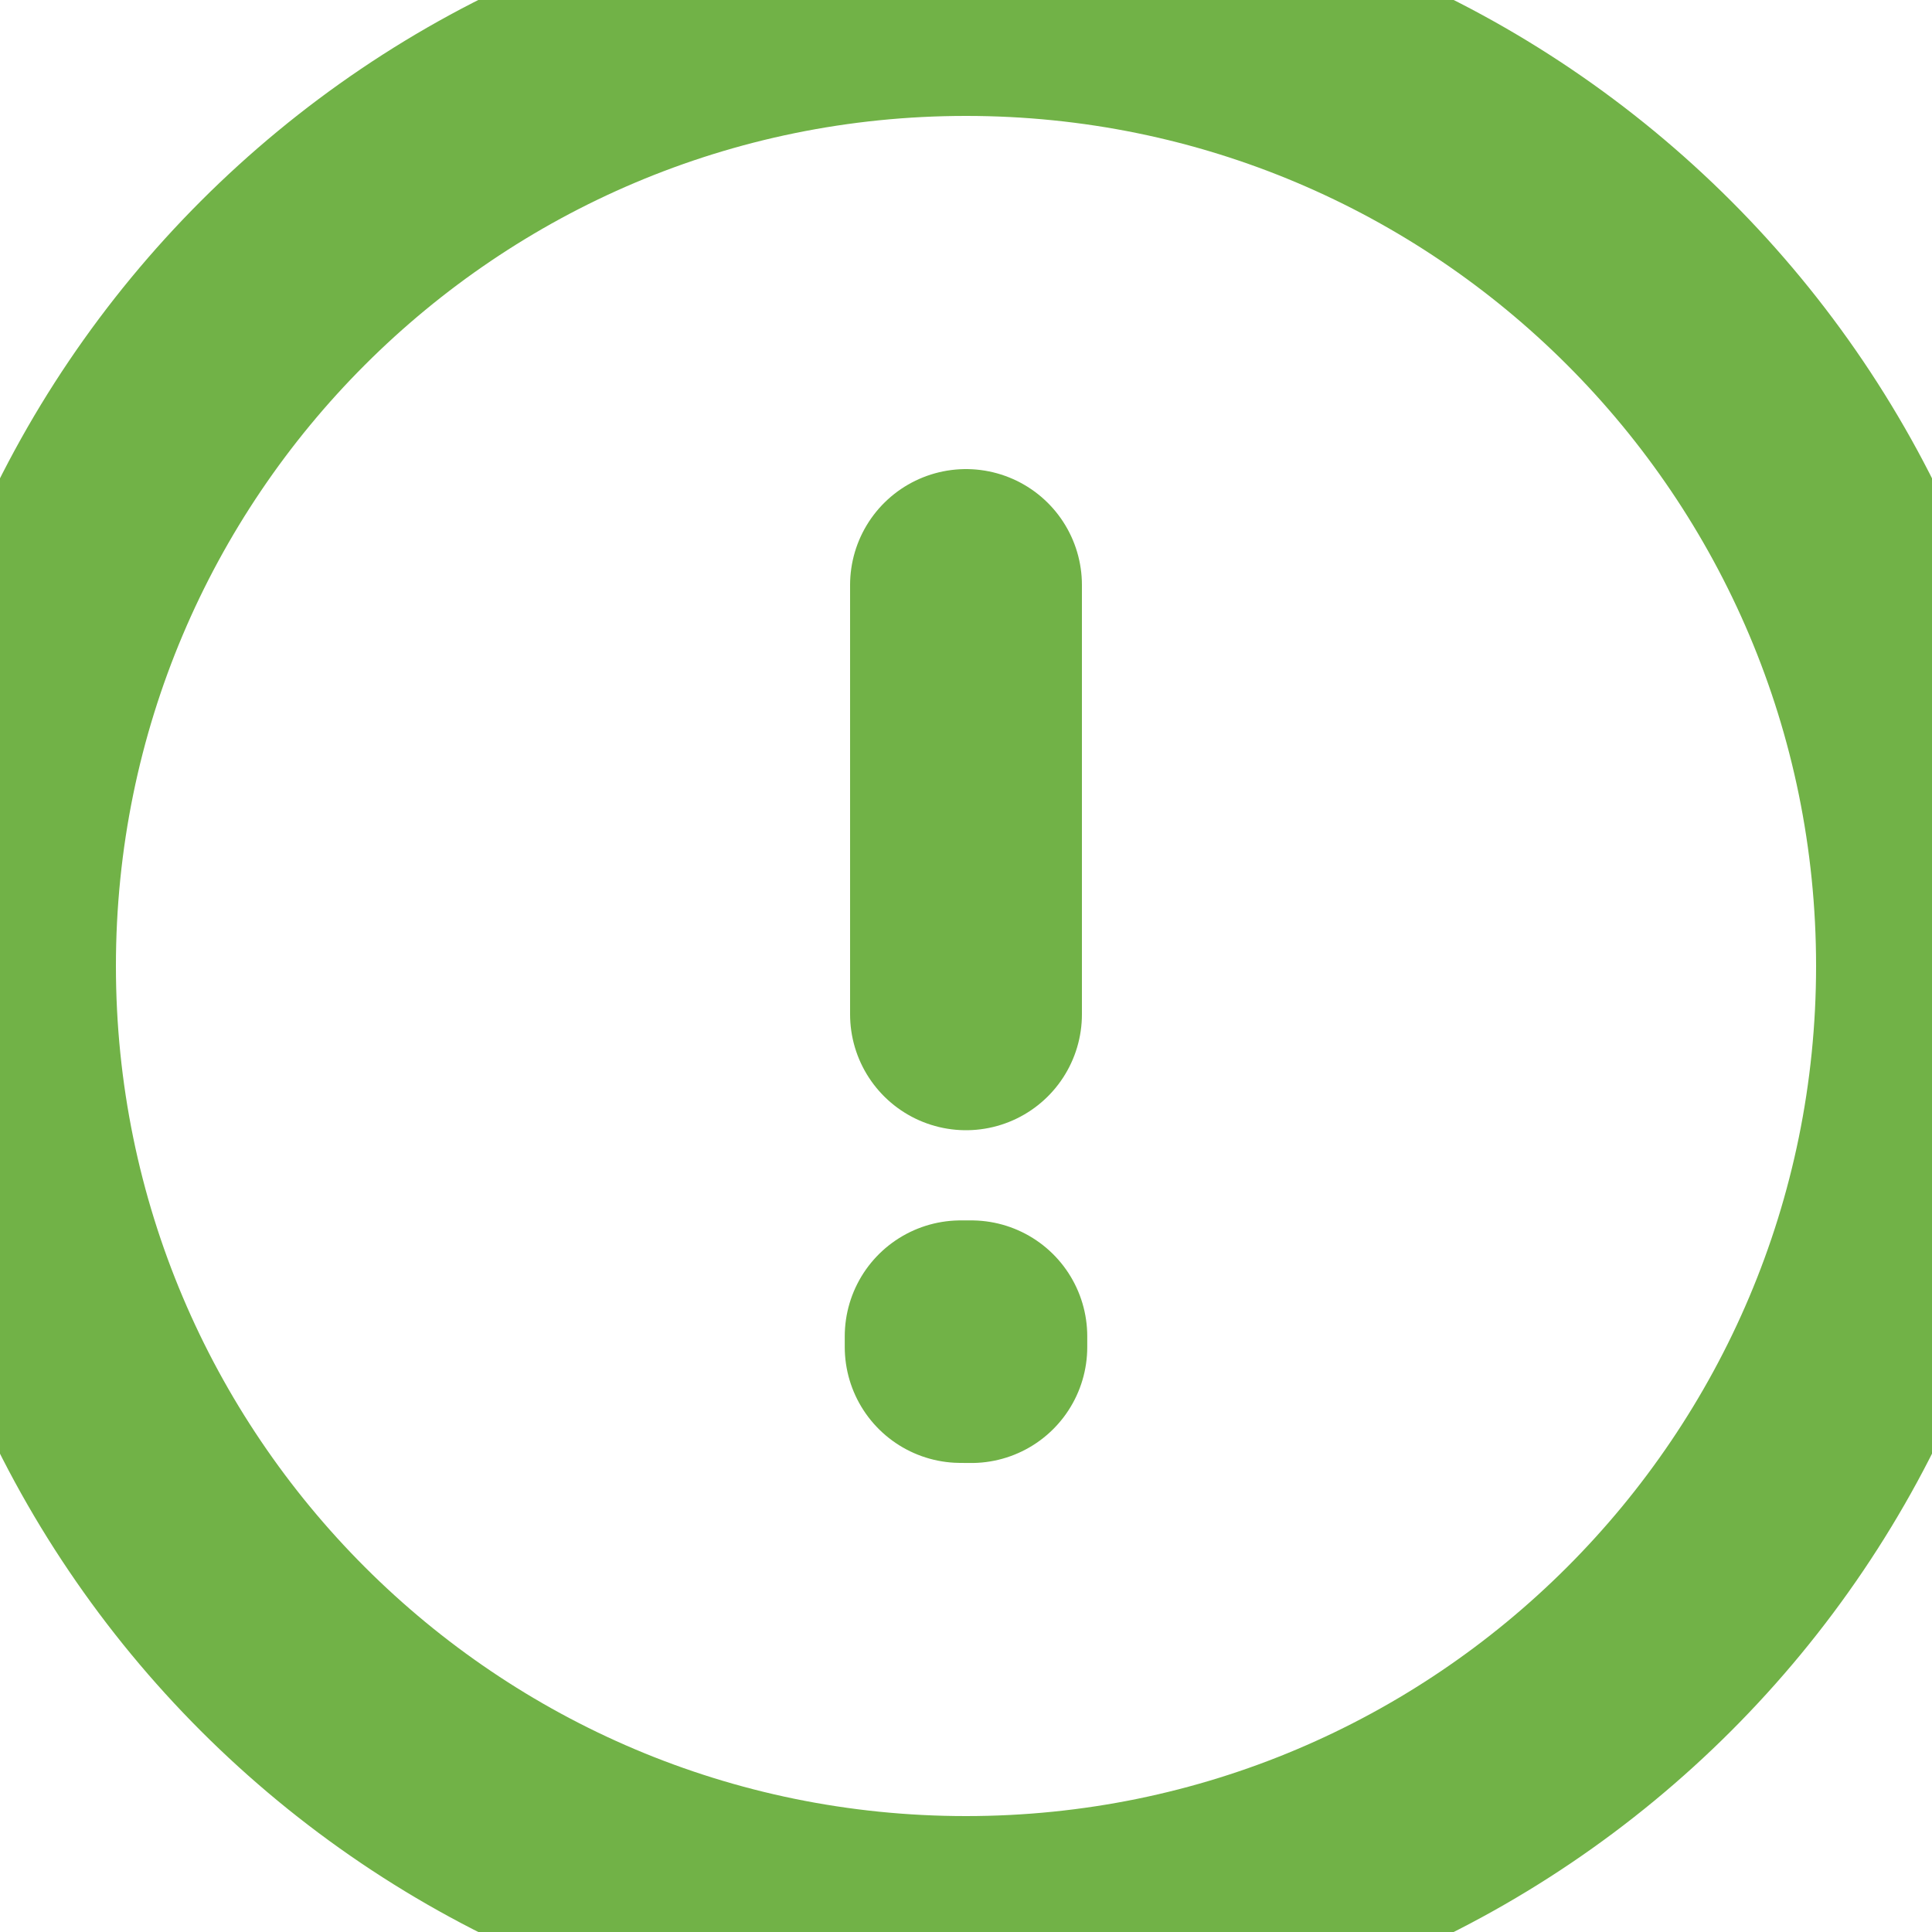
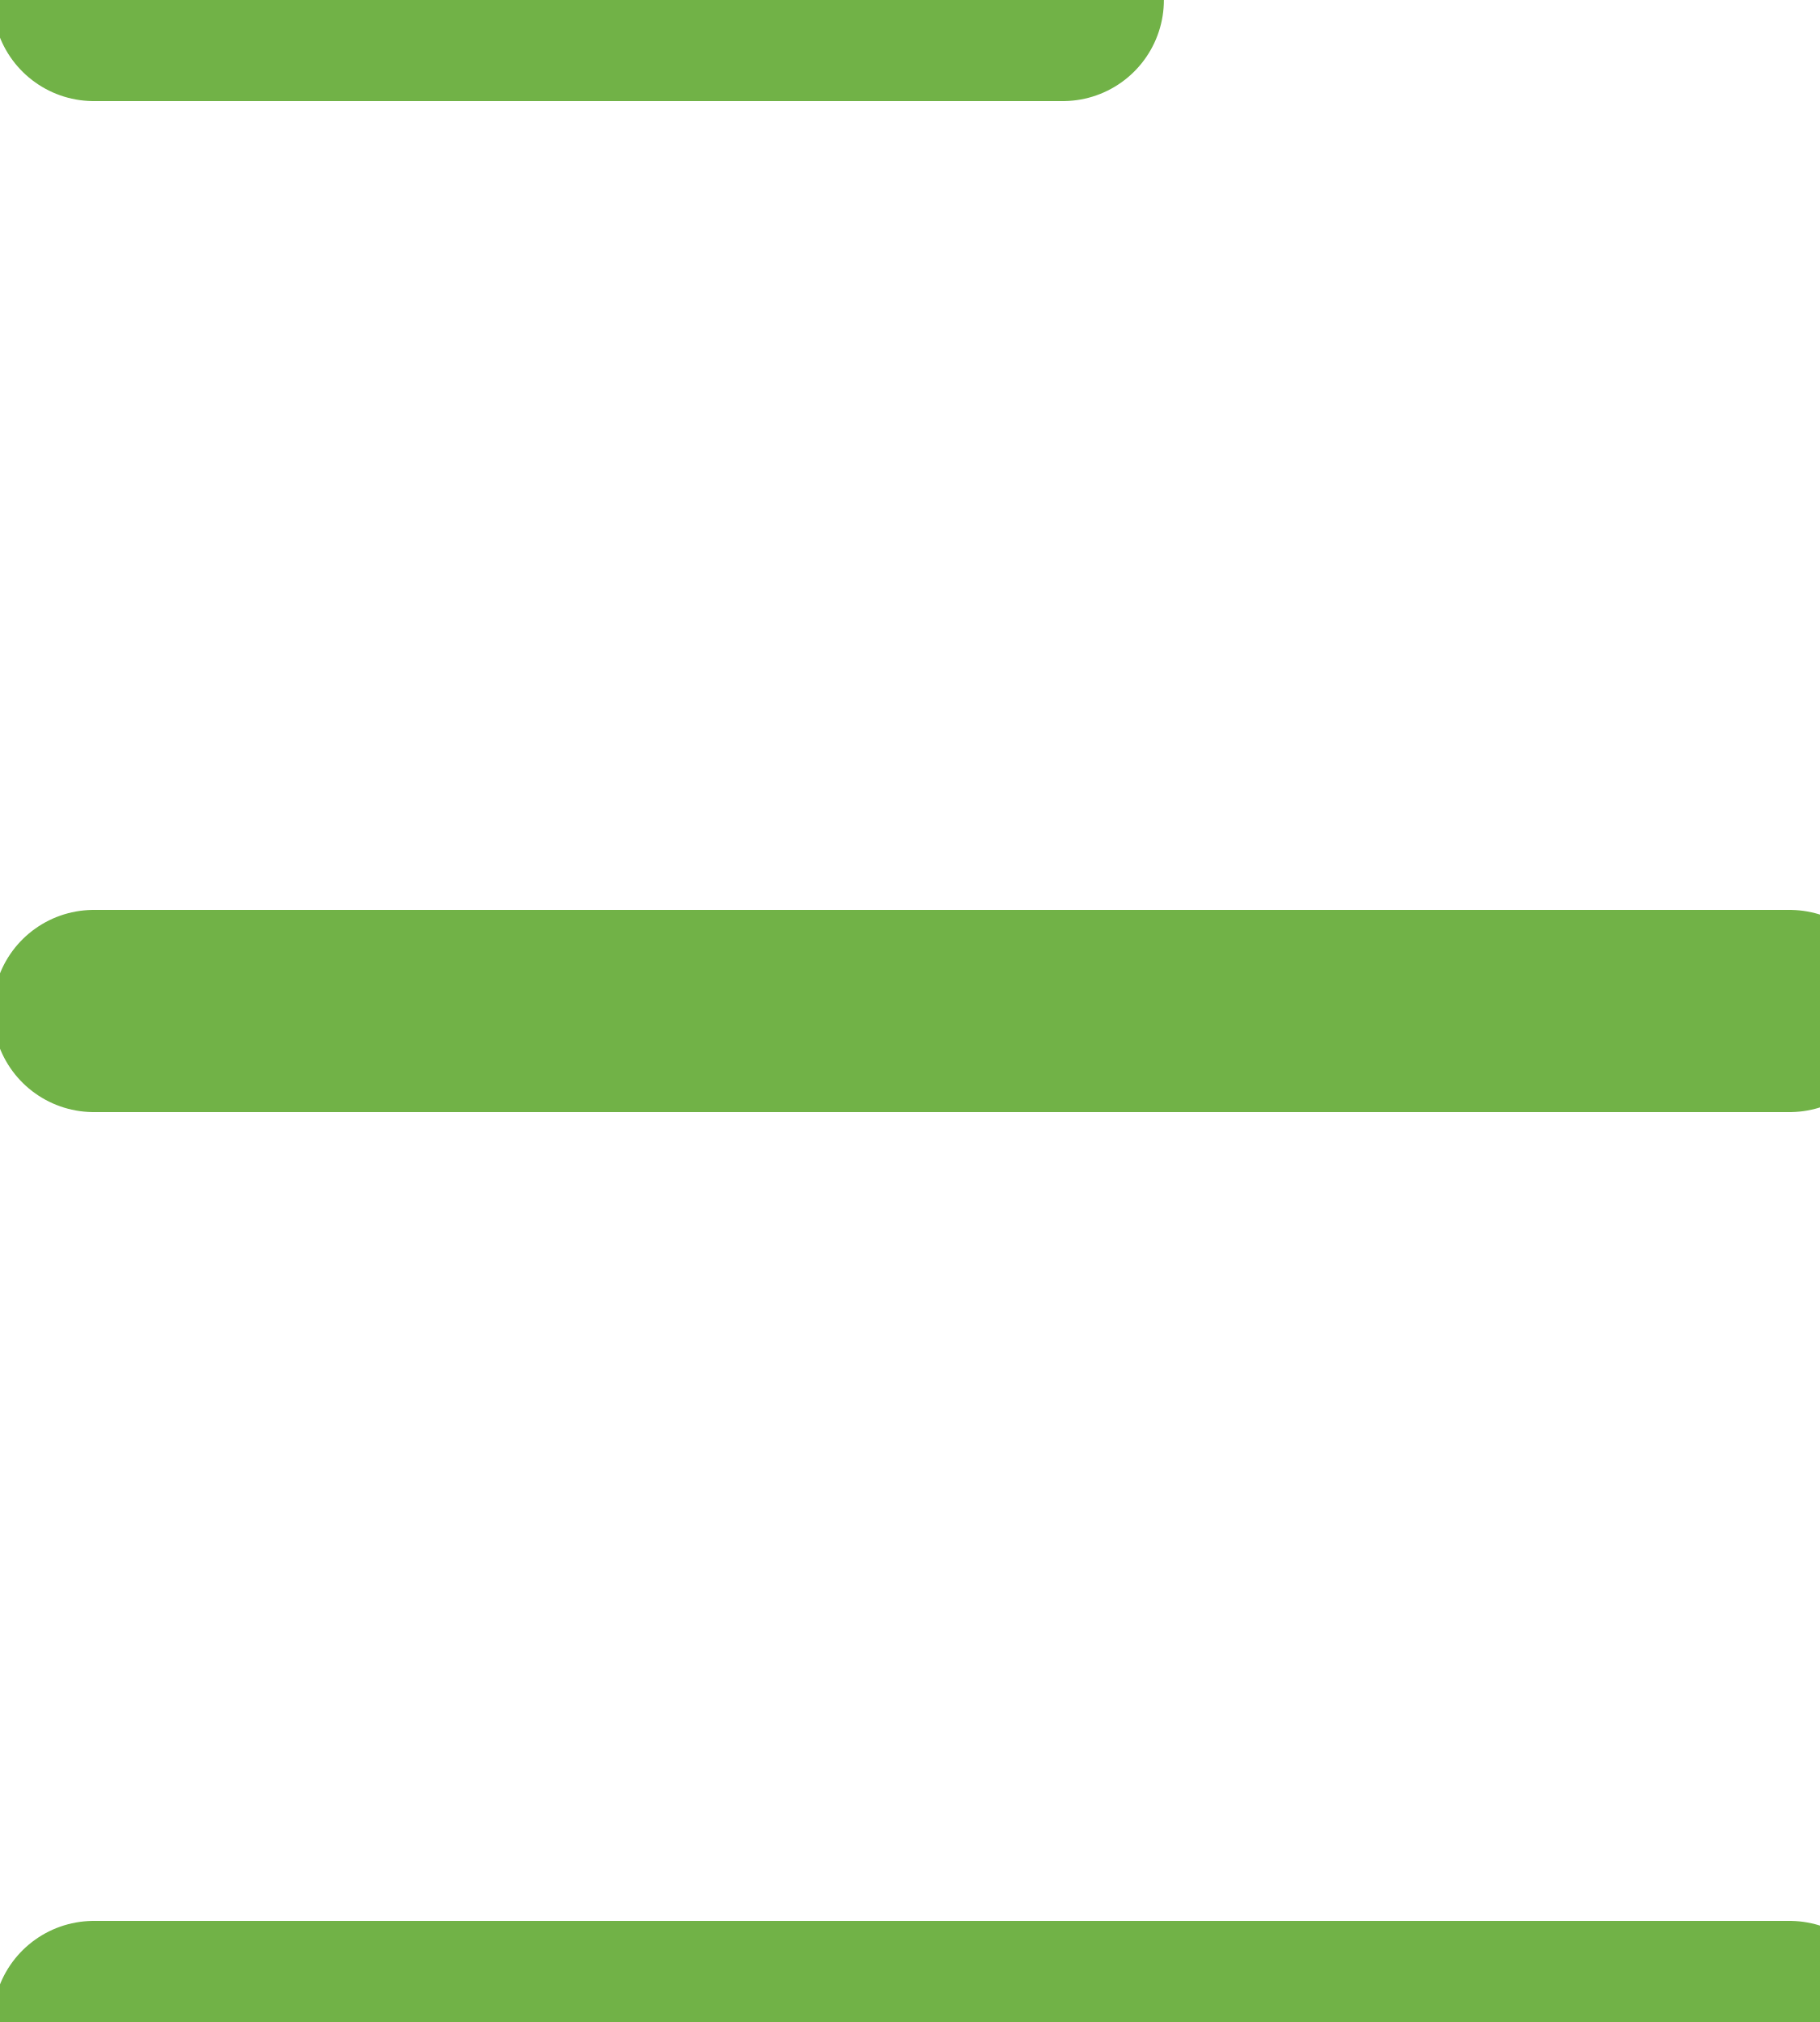
- <svg xmlns="http://www.w3.org/2000/svg" width="25" height="25" viewBox="0 0 25 25" fill="none">
-   <path d="M12.5 7.57V13.125M12.5 25C5.596 25 0 19.404 0 12.5C0 5.596 5.596 0 12.5 0C19.404 0 25 5.596 25 12.5C25 19.404 19.404 25 12.5 25ZM12.569 17.292V17.431L12.431 17.43V17.292H12.569Z" stroke="#71B247" stroke-width="3" stroke-linecap="round" stroke-linejoin="round" />
+ <svg xmlns="http://www.w3.org/2000/svg" width="18" height="20" viewBox="0 0 18 20" fill="none">
+   <path d="M0.928 20H17.699M0.928 10H17.699M0.928 0H10.511" stroke="#71B247" stroke-width="2" stroke-linecap="round" stroke-linejoin="round" />
</svg>
